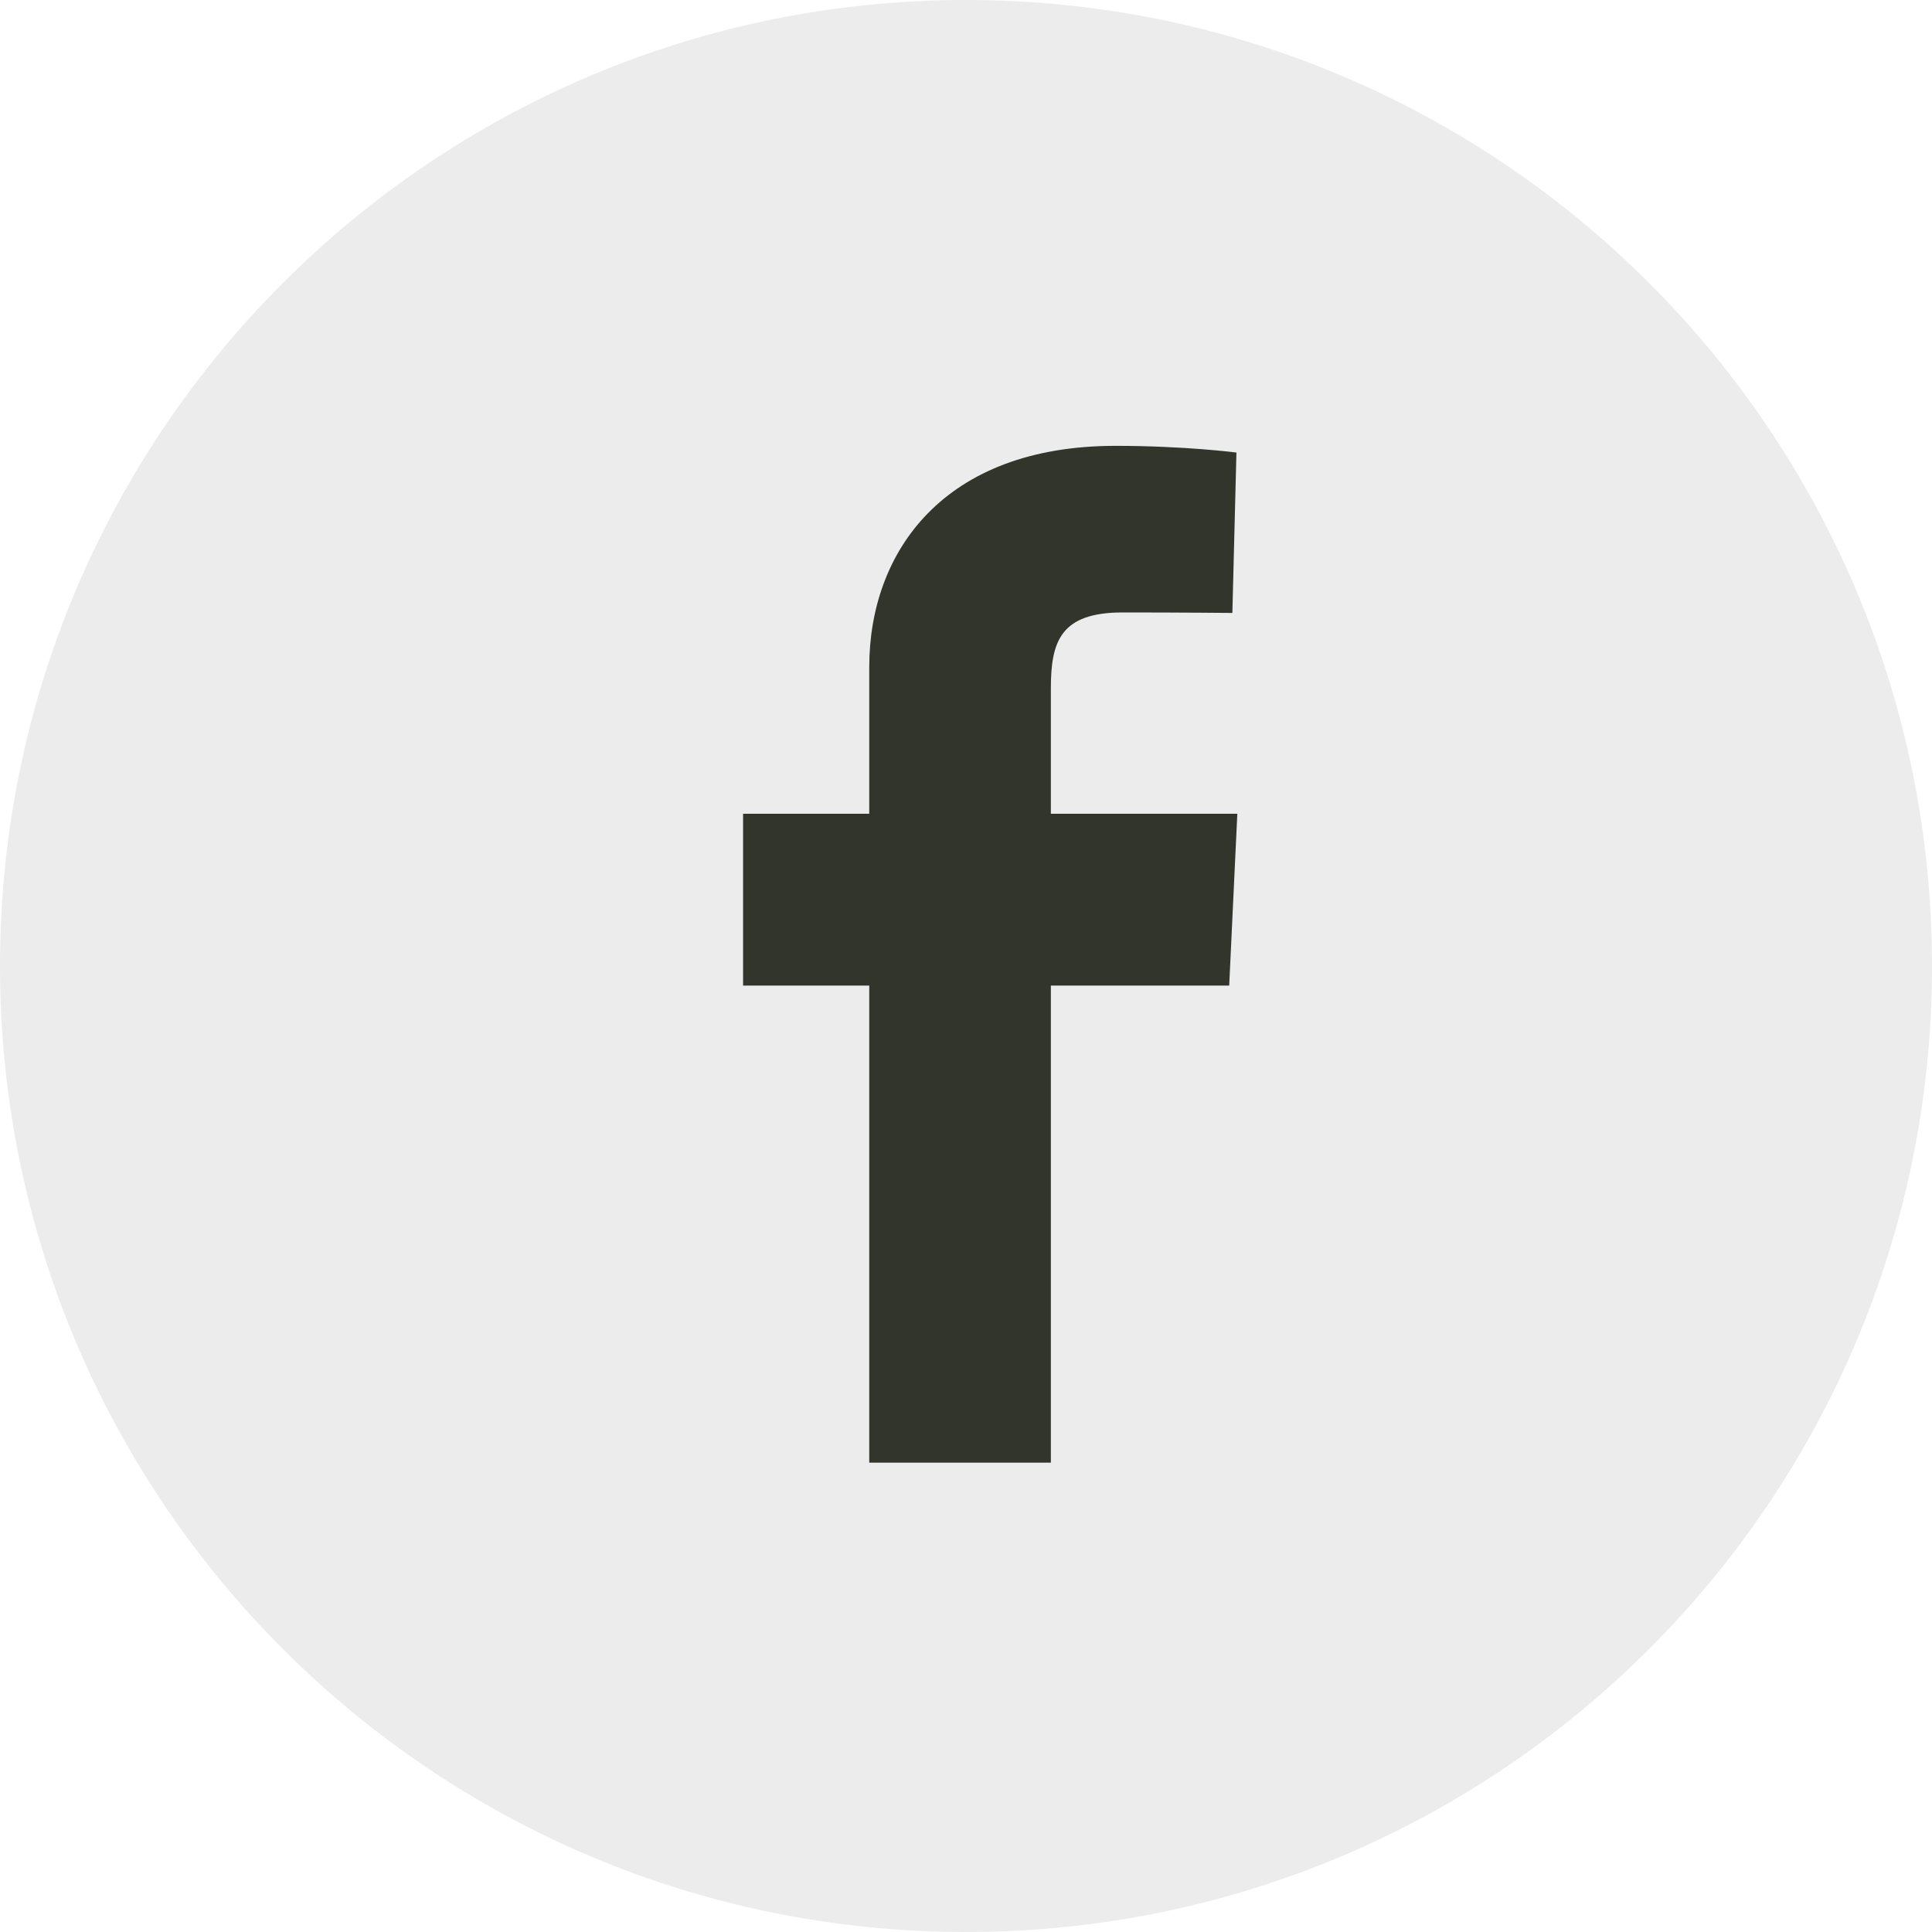
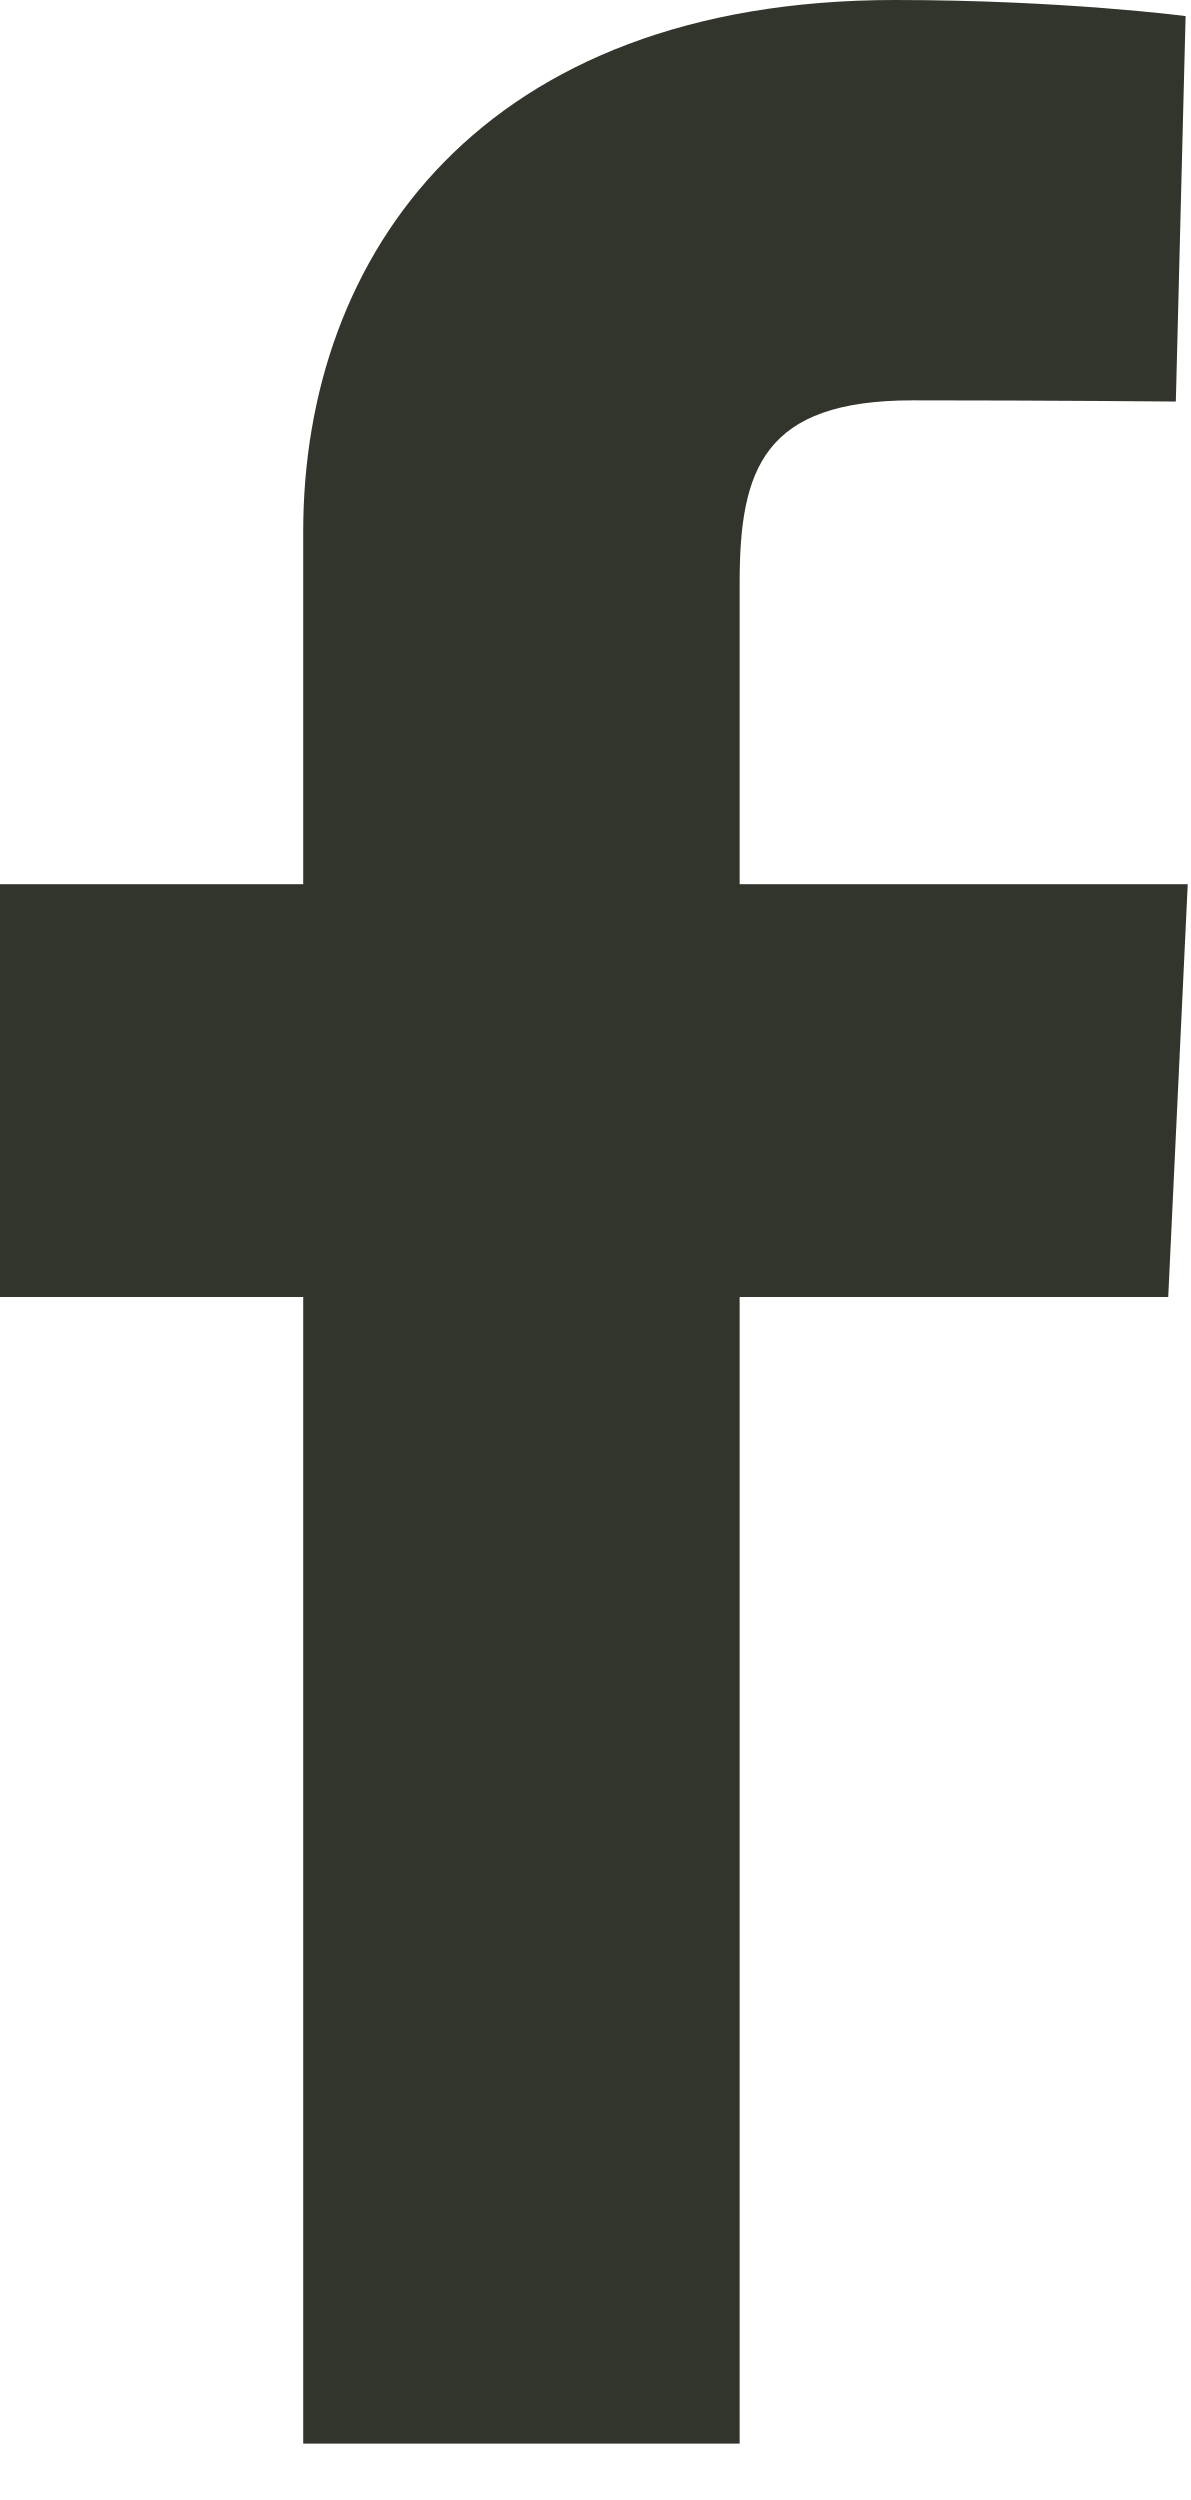
- <svg xmlns="http://www.w3.org/2000/svg" width="39" height="39" viewBox="0 0 39 39" fill="none">
-   <circle cx="19.5" cy="19.5" r="19.5" fill="#ECECEC" />
-   <path d="M17.547 29.526V19.895H15V16.427H17.547V13.465C17.547 11.137 19.051 9 22.518 9C23.921 9 24.959 9.135 24.959 9.135L24.877 12.373C24.877 12.373 23.819 12.363 22.664 12.363C21.414 12.363 21.213 12.939 21.213 13.895V16.427H24.977L24.813 19.895H21.213V29.526H17.547Z" fill="#31352B" />
+ <svg xmlns="http://www.w3.org/2000/svg" width="10" height="21" viewBox="0 0 10 21" fill="none">
+   <path d="M2.547 20.526V10.895H0V7.427H2.547V4.465C2.547 2.137 4.051 0 7.518 0C8.921 0 9.959 0.135 9.959 0.135L9.877 3.373C9.877 3.373 8.819 3.363 7.664 3.363C6.414 3.363 6.213 3.939 6.213 4.895V7.427H9.977L9.813 10.895H6.213V20.526H2.547Z" fill="#31352B" />
</svg>
